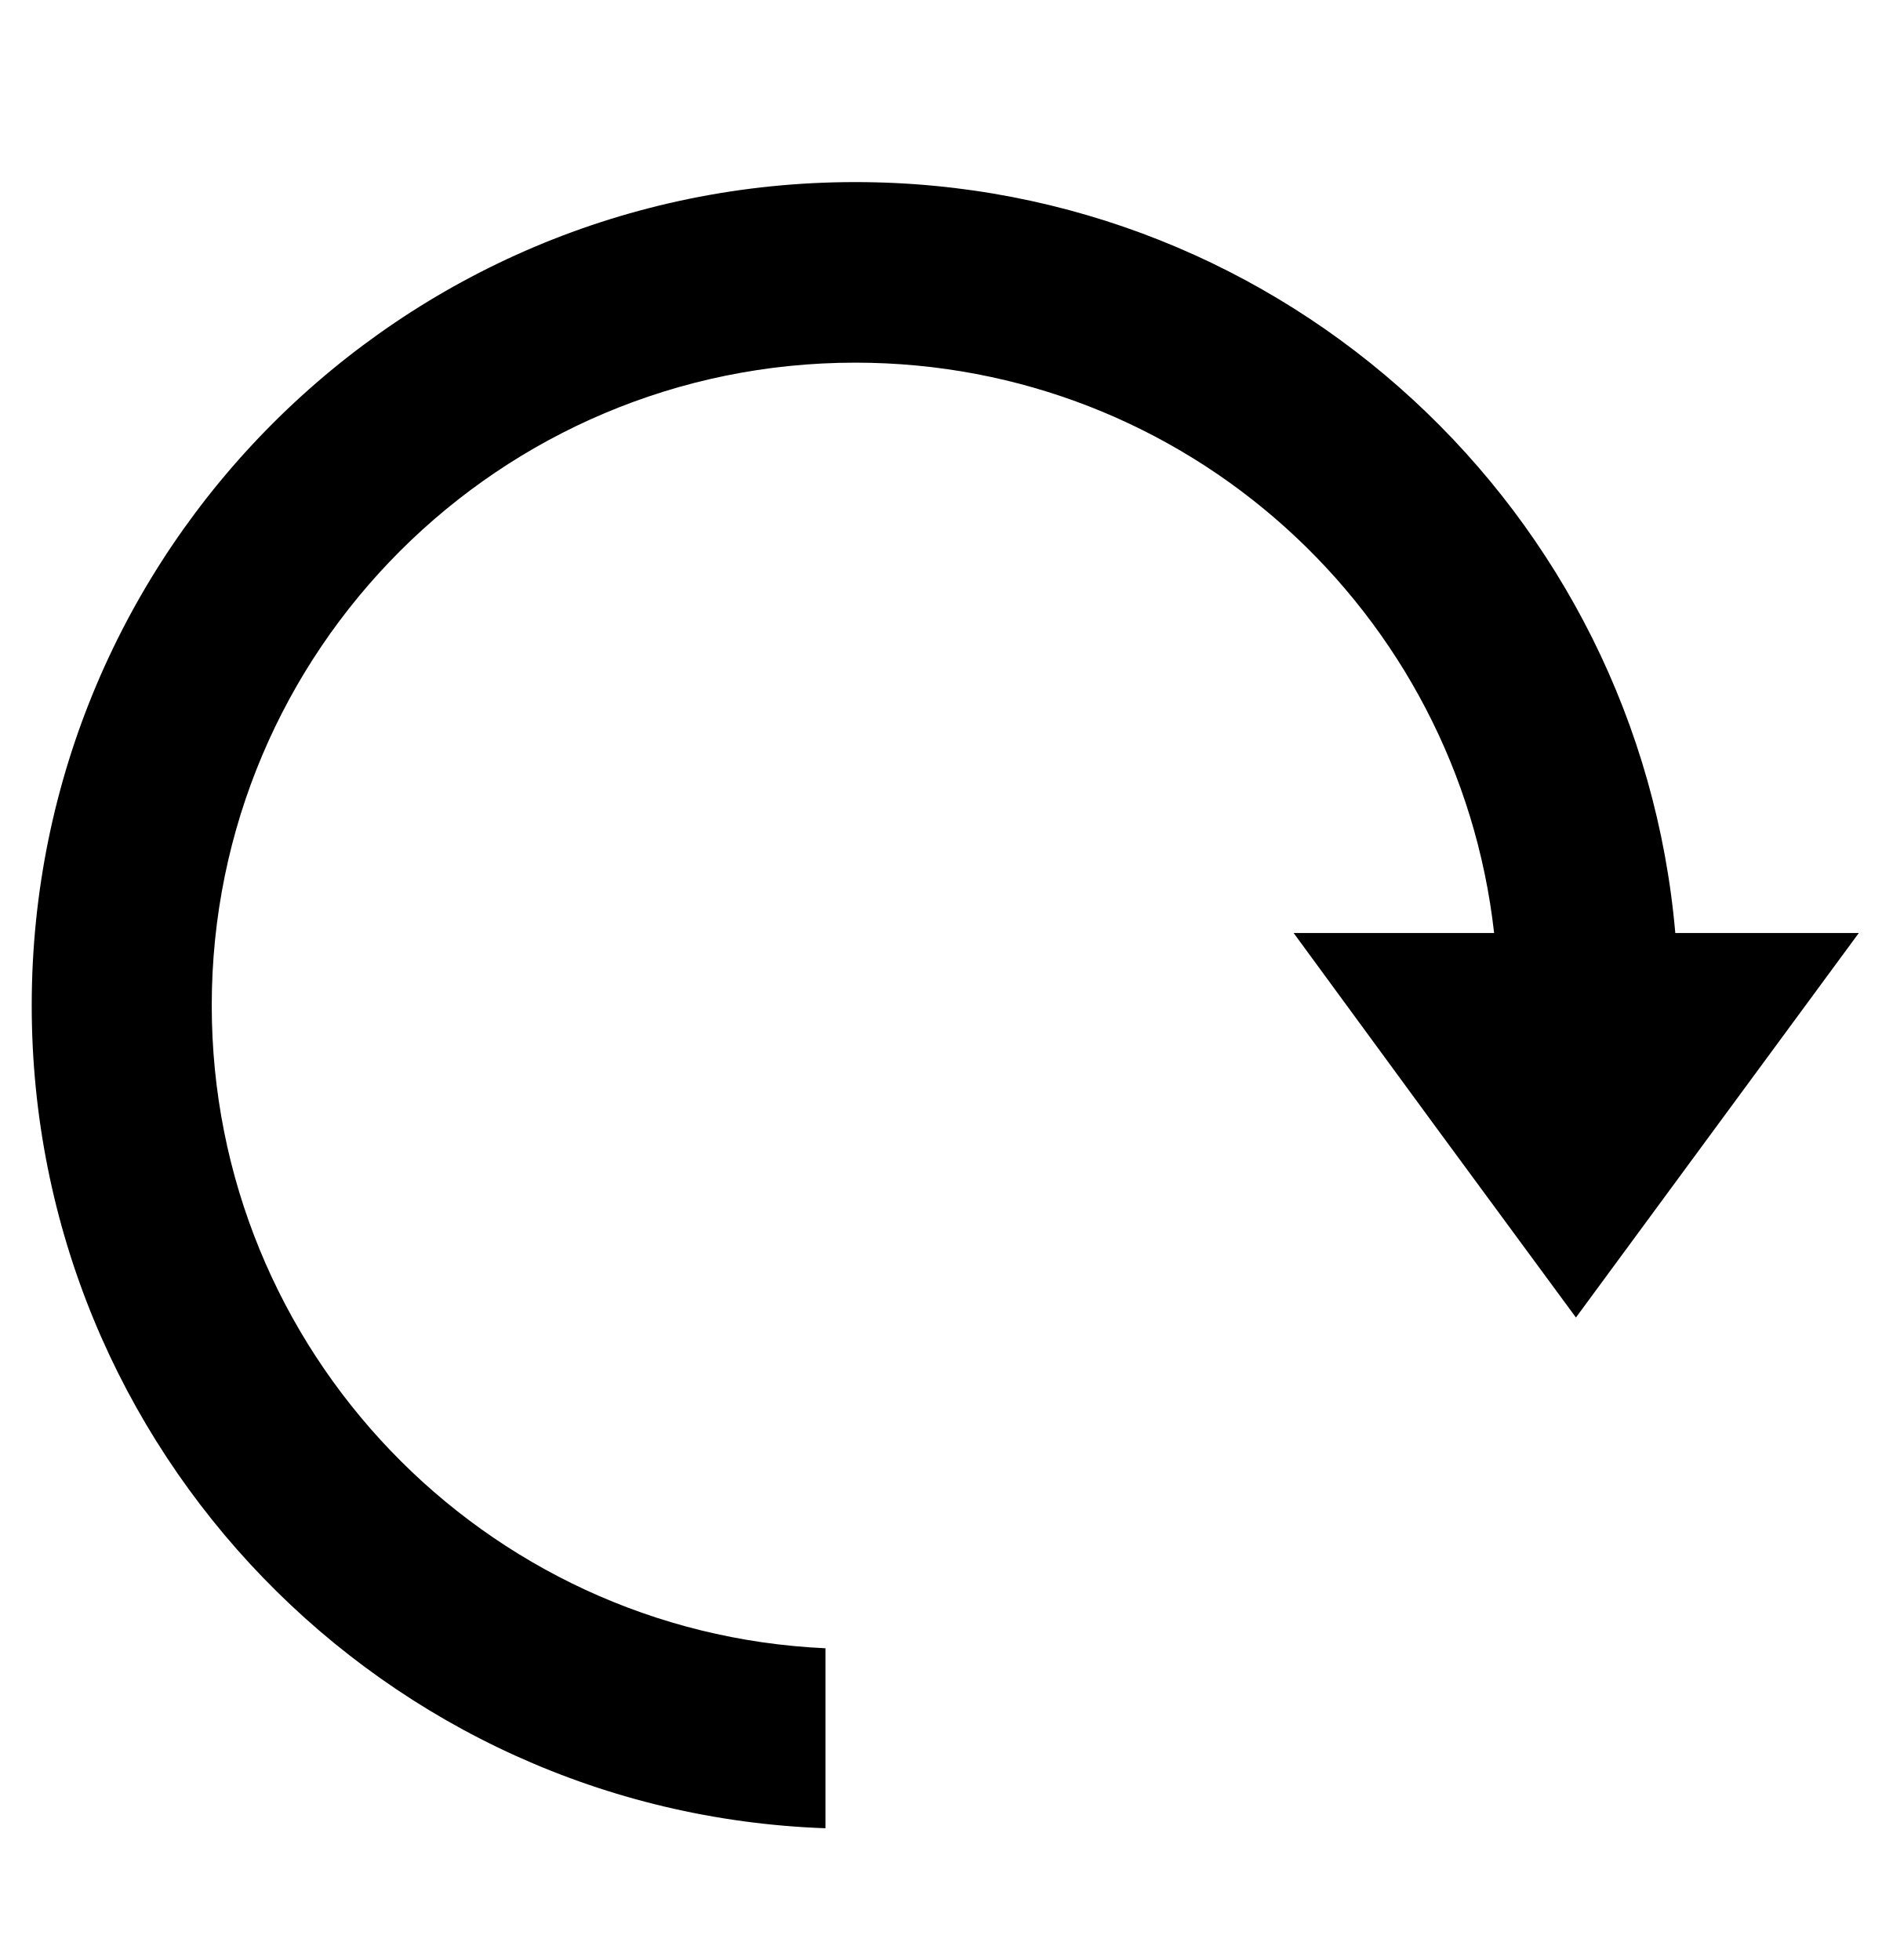
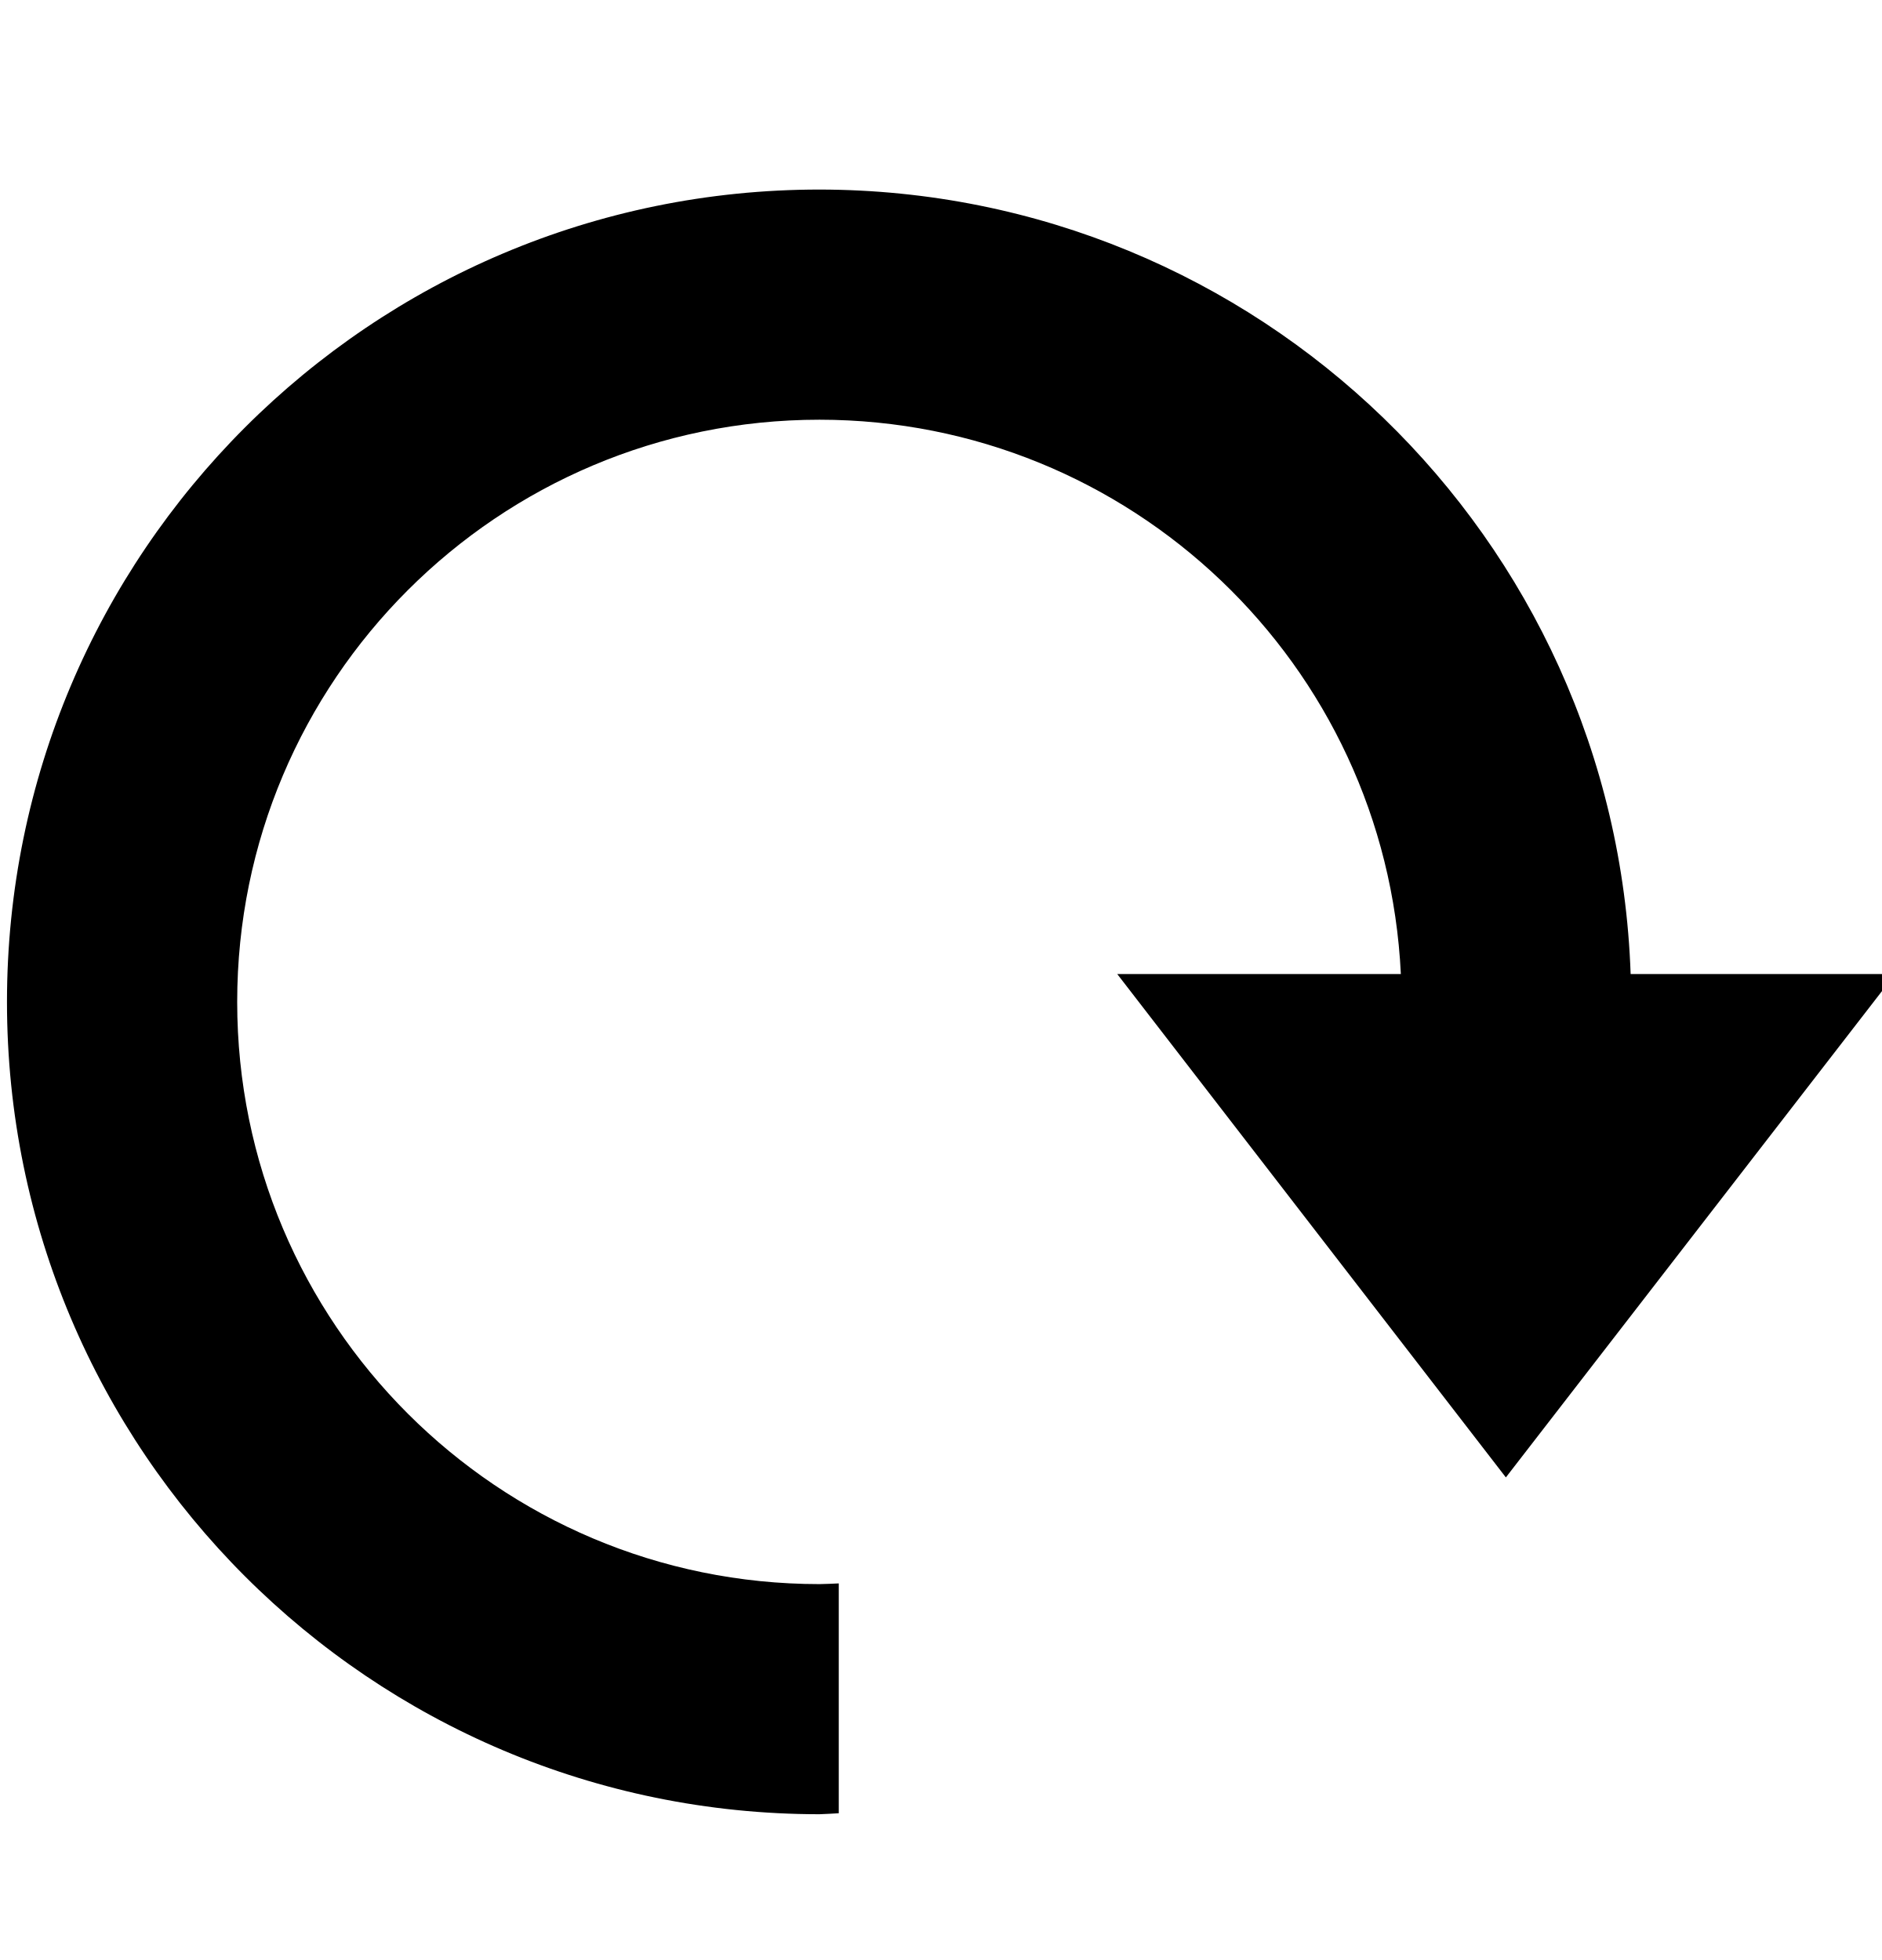
- <svg xmlns="http://www.w3.org/2000/svg" version="1.1" id="Layer_1" x="0px" y="0px" width="96px" height="100px" viewBox="0 0 96 100" enable-background="new 0 0 96 100" xml:space="preserve">
+ <svg xmlns="http://www.w3.org/2000/svg" version="1.1" id="Layer_1" x="0px" y="0px" width="102.4" height="106.667" viewBox="0 0 96 100" enable-background="new 0 0 96 100" xml:space="preserve">
  <defs id="defs7" />
-   <path style="fill:#000000;fill-opacity:1;fill-rule:nonzero;stroke:none" d="m 43.627,9.29 c -23.201,0 -42.009,18.808 -42.009,42.009 0,22.694 17.988,41.182 40.488,41.979 l 0,-9.183 C 24.681,83.304 10.801,68.919 10.801,51.299 c 0,-18.127 14.699,-32.796 32.826,-32.796 16.88,0 30.754,12.712 32.587,29.099 l -10.226,0 7.185,9.809 7.215,9.809 7.215,-9.809 7.215,-9.809 -9.362,0 C 83.591,26.128 65.586,9.29 43.627,9.29 z" id="path4196" />
+   <path style="fill:#000000;fill-opacity:1;fill-rule:nonzero;stroke:none;stroke-width:1.123" d="M 41.803,9.671 C 18.912,9.671 0.356,28.227 0.356,51.118 0.357,74.008 18.913,92.563 41.803,92.563 c 0.327,-0.013 0.655,-0.029 0.982,-0.05 V 80.786 c -0.327,0.017 -0.654,0.029 -0.982,0.036 -16.405,-10e-7 -29.704,-13.299 -29.704,-29.704 0,-16.405 13.299,-29.704 29.704,-29.704 15.847,0.009 28.896,12.455 29.654,28.283 H 56.991 L 76.814,75.378 96.672,49.697 H 83.178 C 82.413,27.391 64.122,9.696 41.803,9.671 Z" id="path4196" />
</svg>
